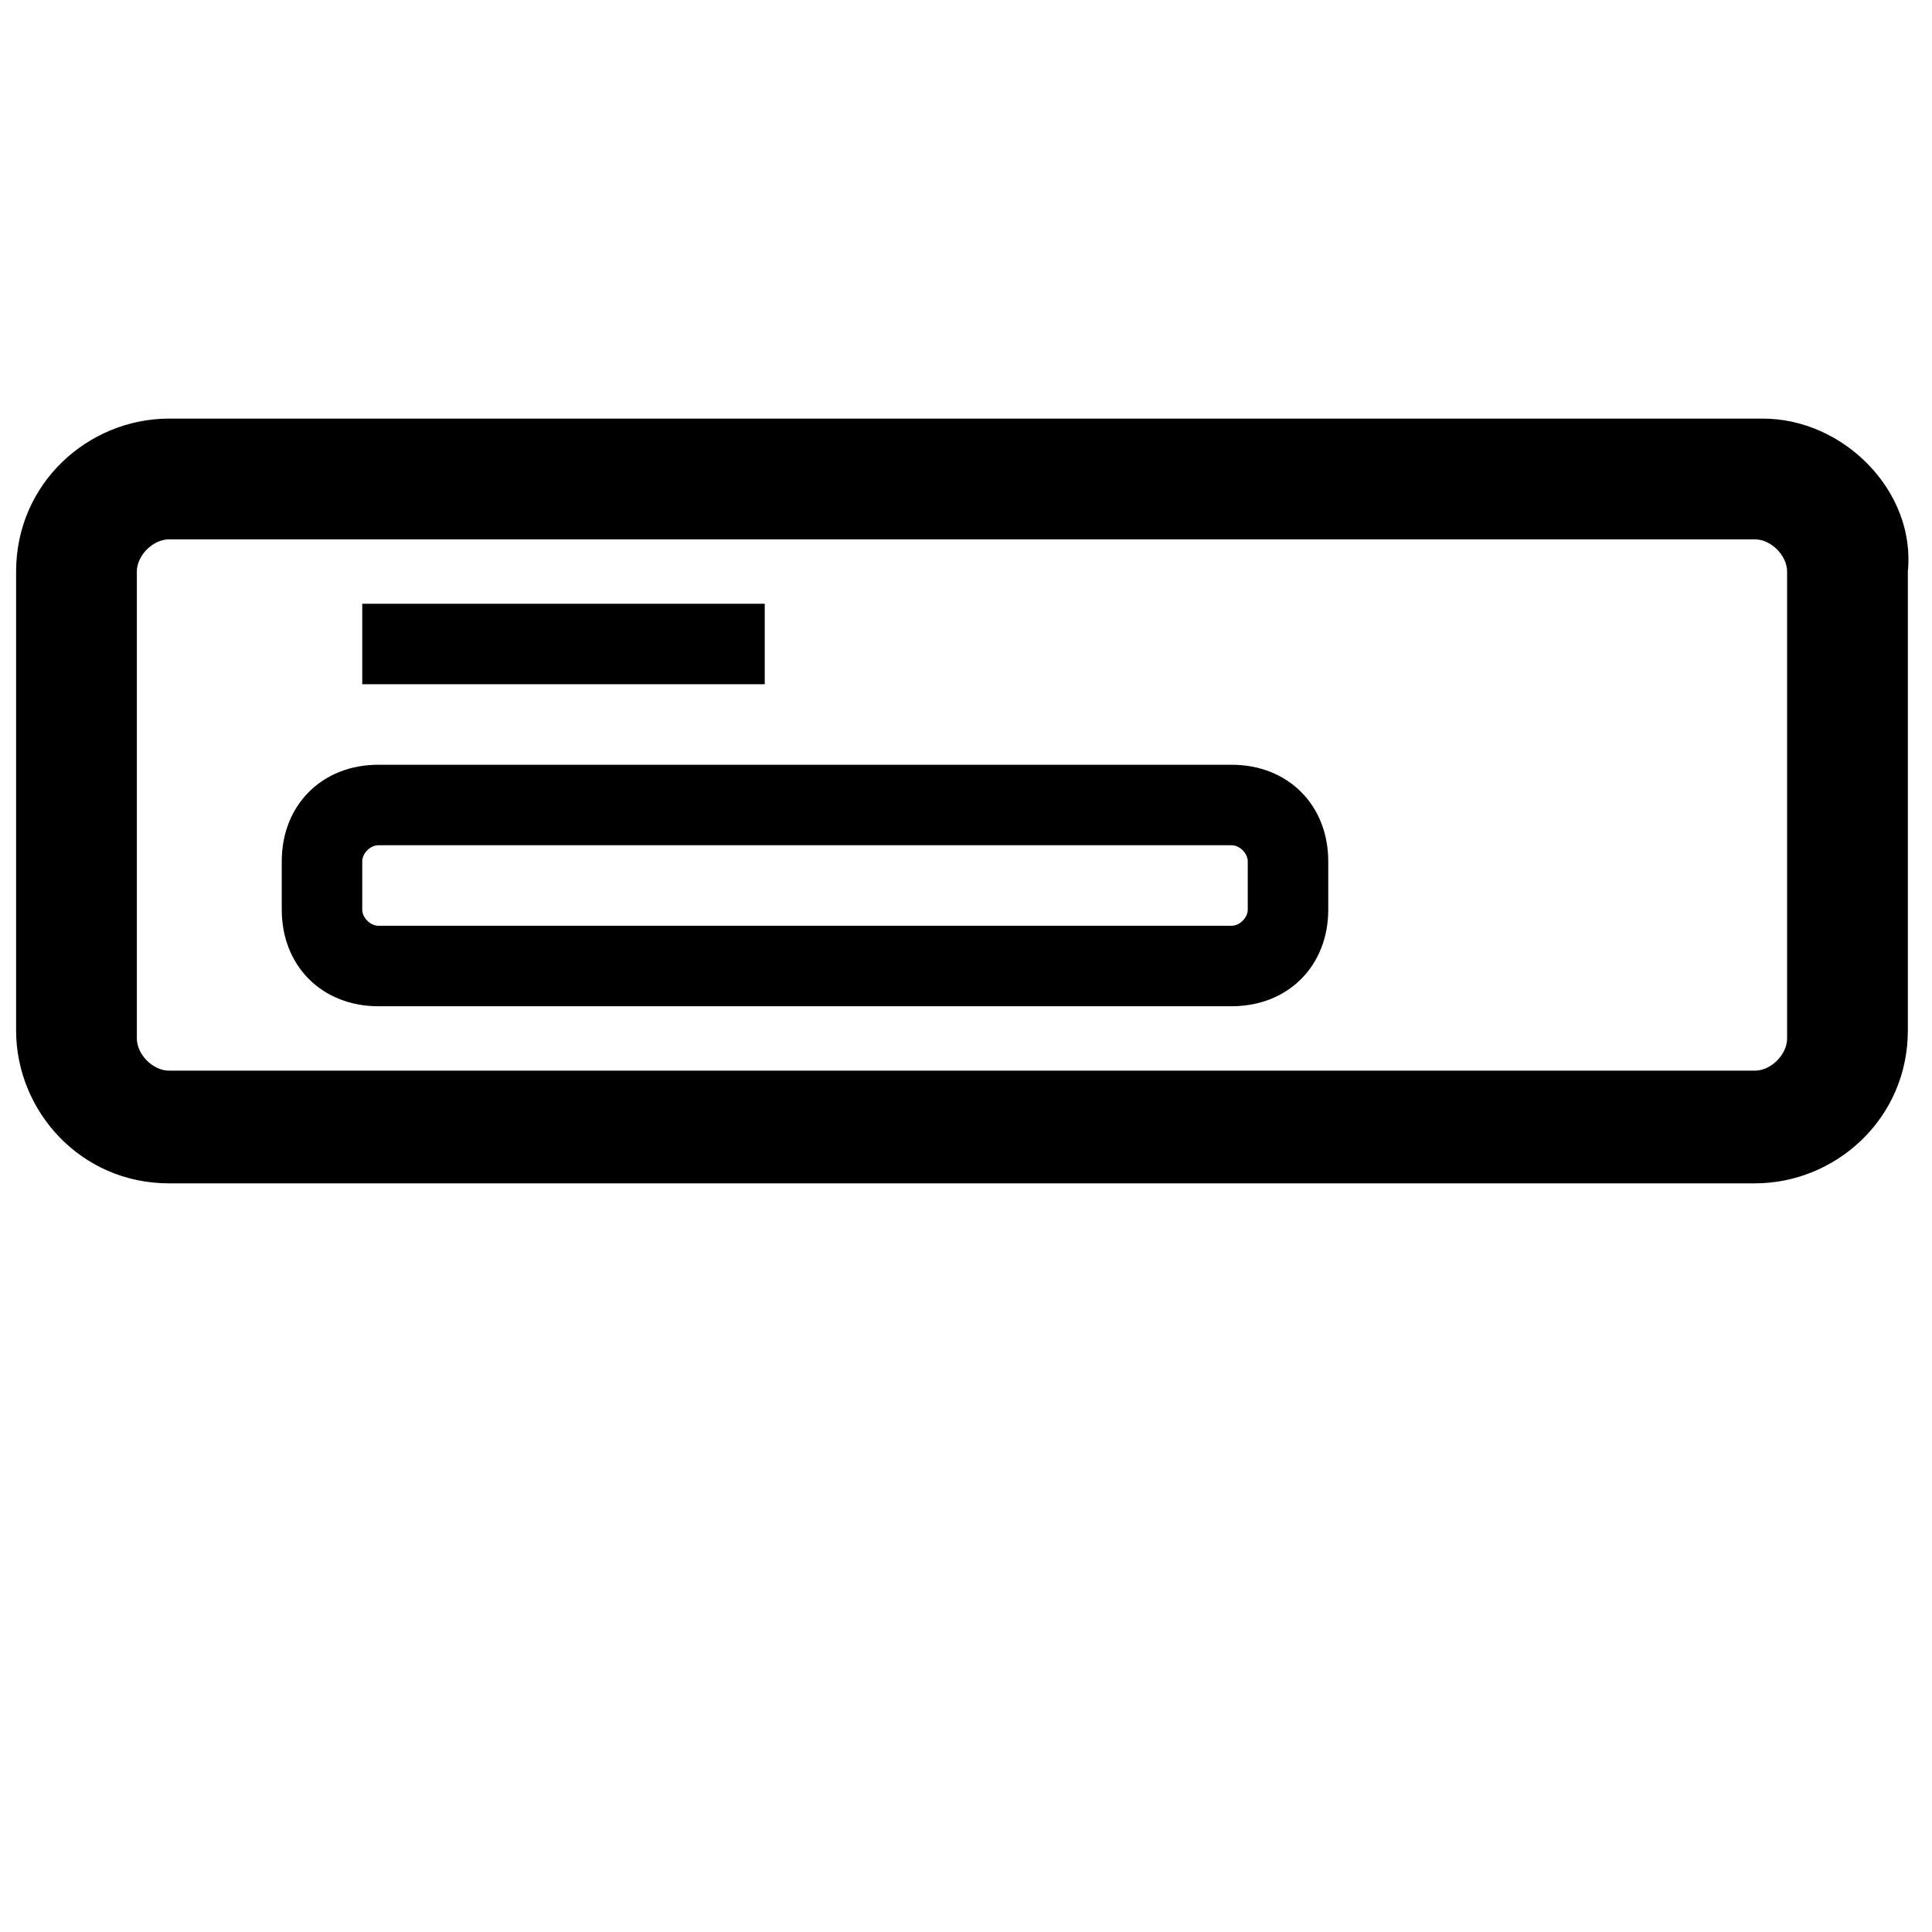
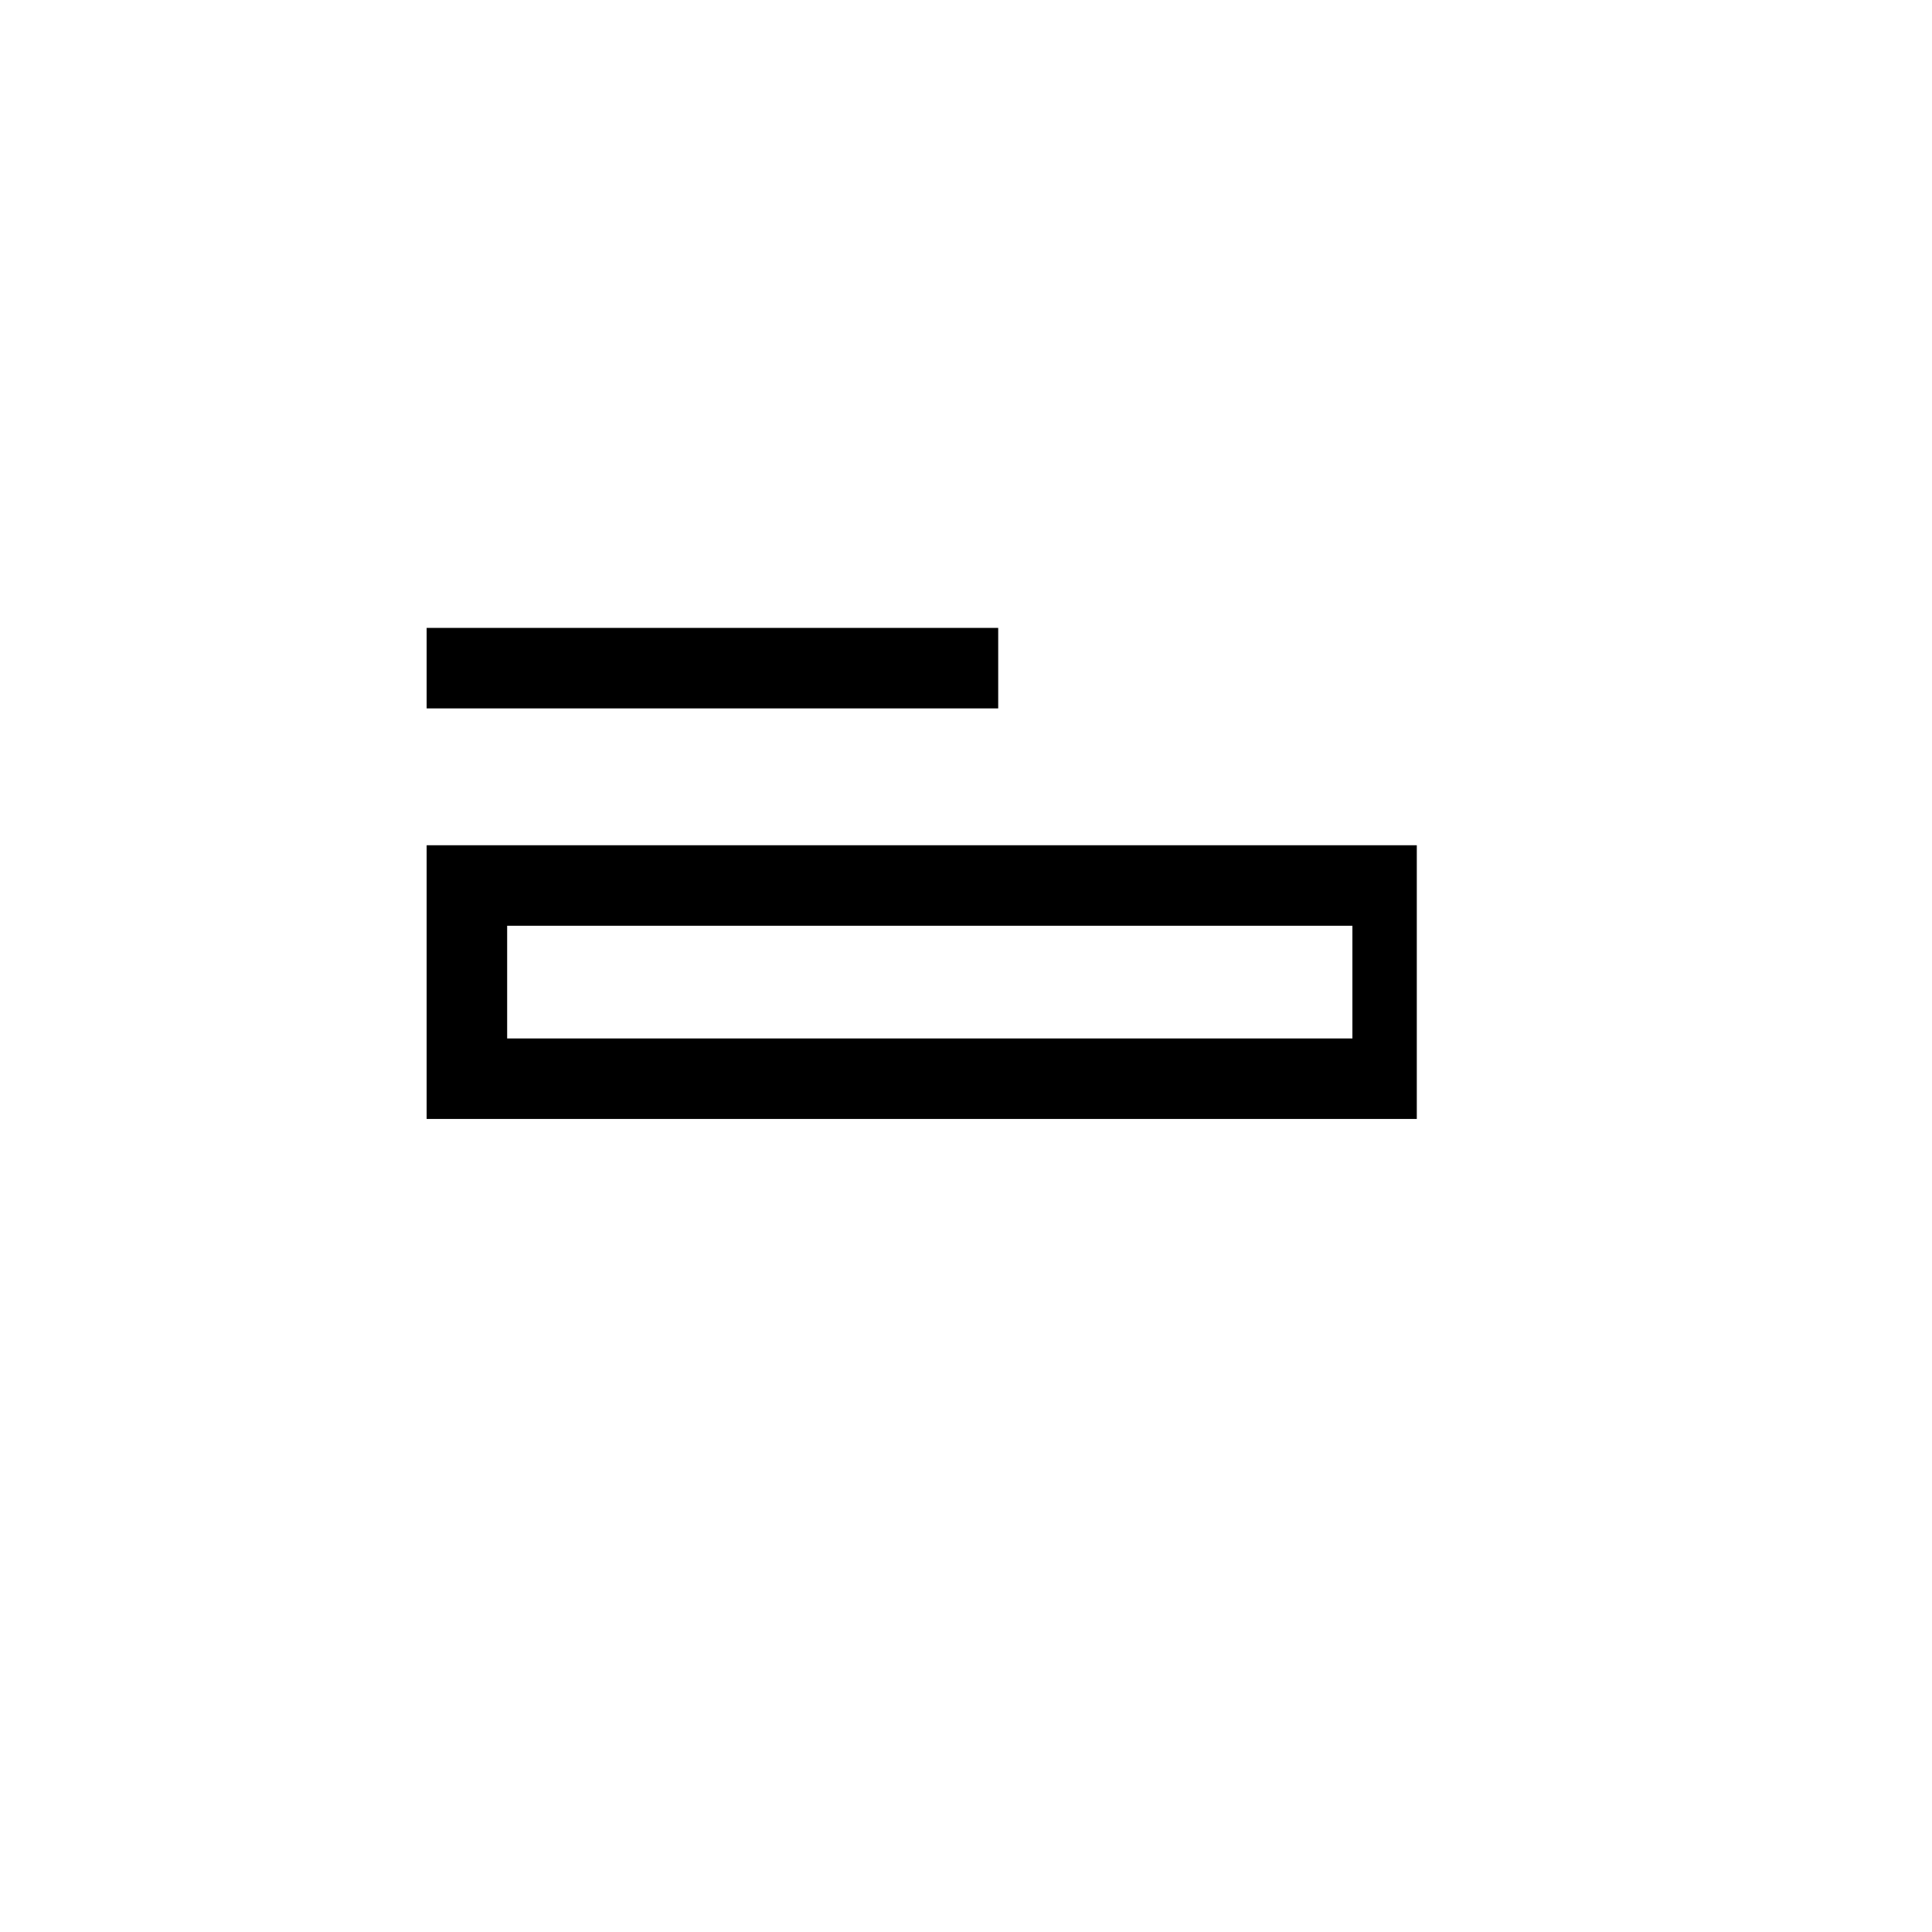
<svg xmlns="http://www.w3.org/2000/svg" version="1.1" id="Layer_1" x="0px" y="0px" viewBox="0 0 24 24" style="enable-background:new 0 0 24 24;" xml:space="preserve">
-   <path d="M21.9,5.2H2.1c-1,0-1.9,0.8-1.9,1.9v5.7c0,1,0.8,1.9,1.9,1.9h19.7c1,0,1.9-0.8,1.9-1.9V7.1C23.8,6.1,22.9,5.2,21.9,5.2z   M22.2,12.9c0,0.2-0.2,0.4-0.4,0.4H2.1c-0.2,0-0.4-0.2-0.4-0.4V7.1c0-0.2,0.2-0.4,0.4-0.4h19.7c0.2,0,0.4,0.2,0.4,0.4V12.9z   M15.3,9.5H4.7C4,9.5,3.5,10,3.5,10.7v0.6c0,0.7,0.5,1.2,1.2,1.2h10.6c0.7,0,1.2-0.5,1.2-1.2v-0.6C16.5,10,16,9.5,15.3,9.5z   M15.5,11.3c0,0.1-0.1,0.2-0.2,0.2H4.7c-0.1,0-0.2-0.1-0.2-0.2v-0.6c0-0.1,0.1-0.2,0.2-0.2h10.6c0.1,0,0.2,0.1,0.2,0.2V11.3z   M9.5,8.5h-5v-1h5V8.5z" />
+   <path d="M5.3,10.5v3.4h12.3v-3.4H5.3z M16.7,12.9H6.3v-1.4h10.5V12.9z M12.4,8.8H5.3v-1h7.1V8.8z" />
</svg>
